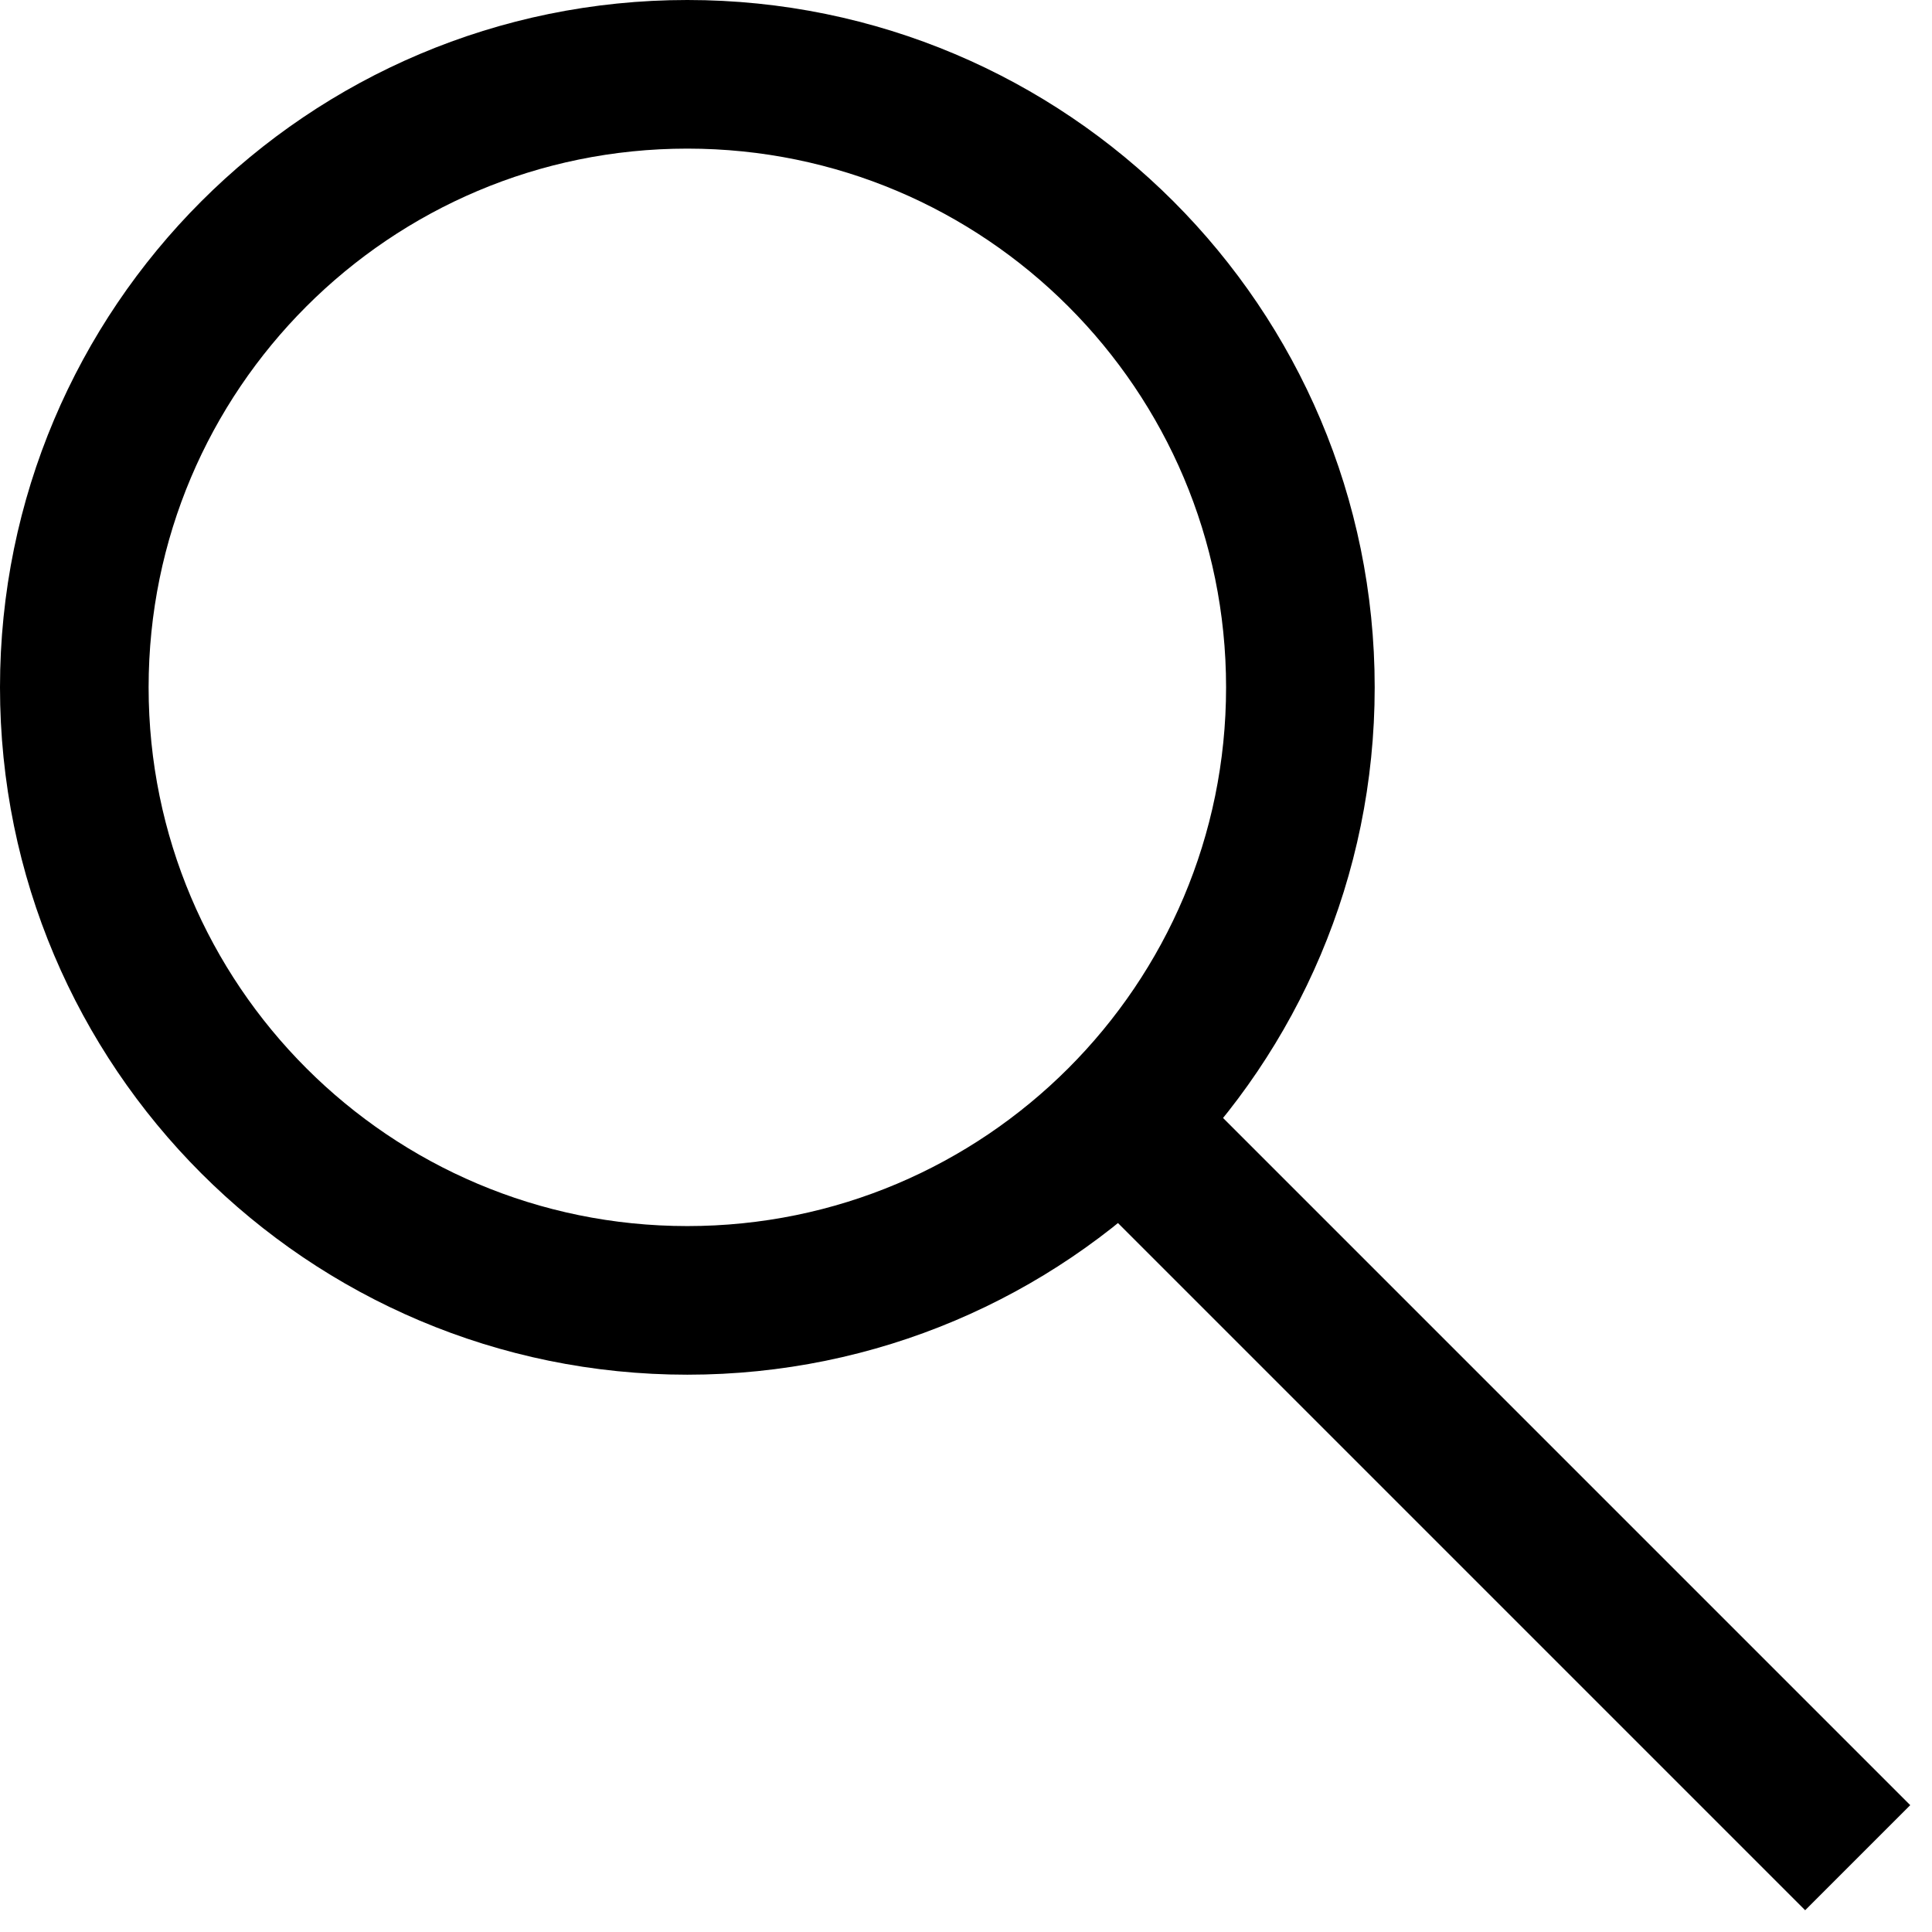
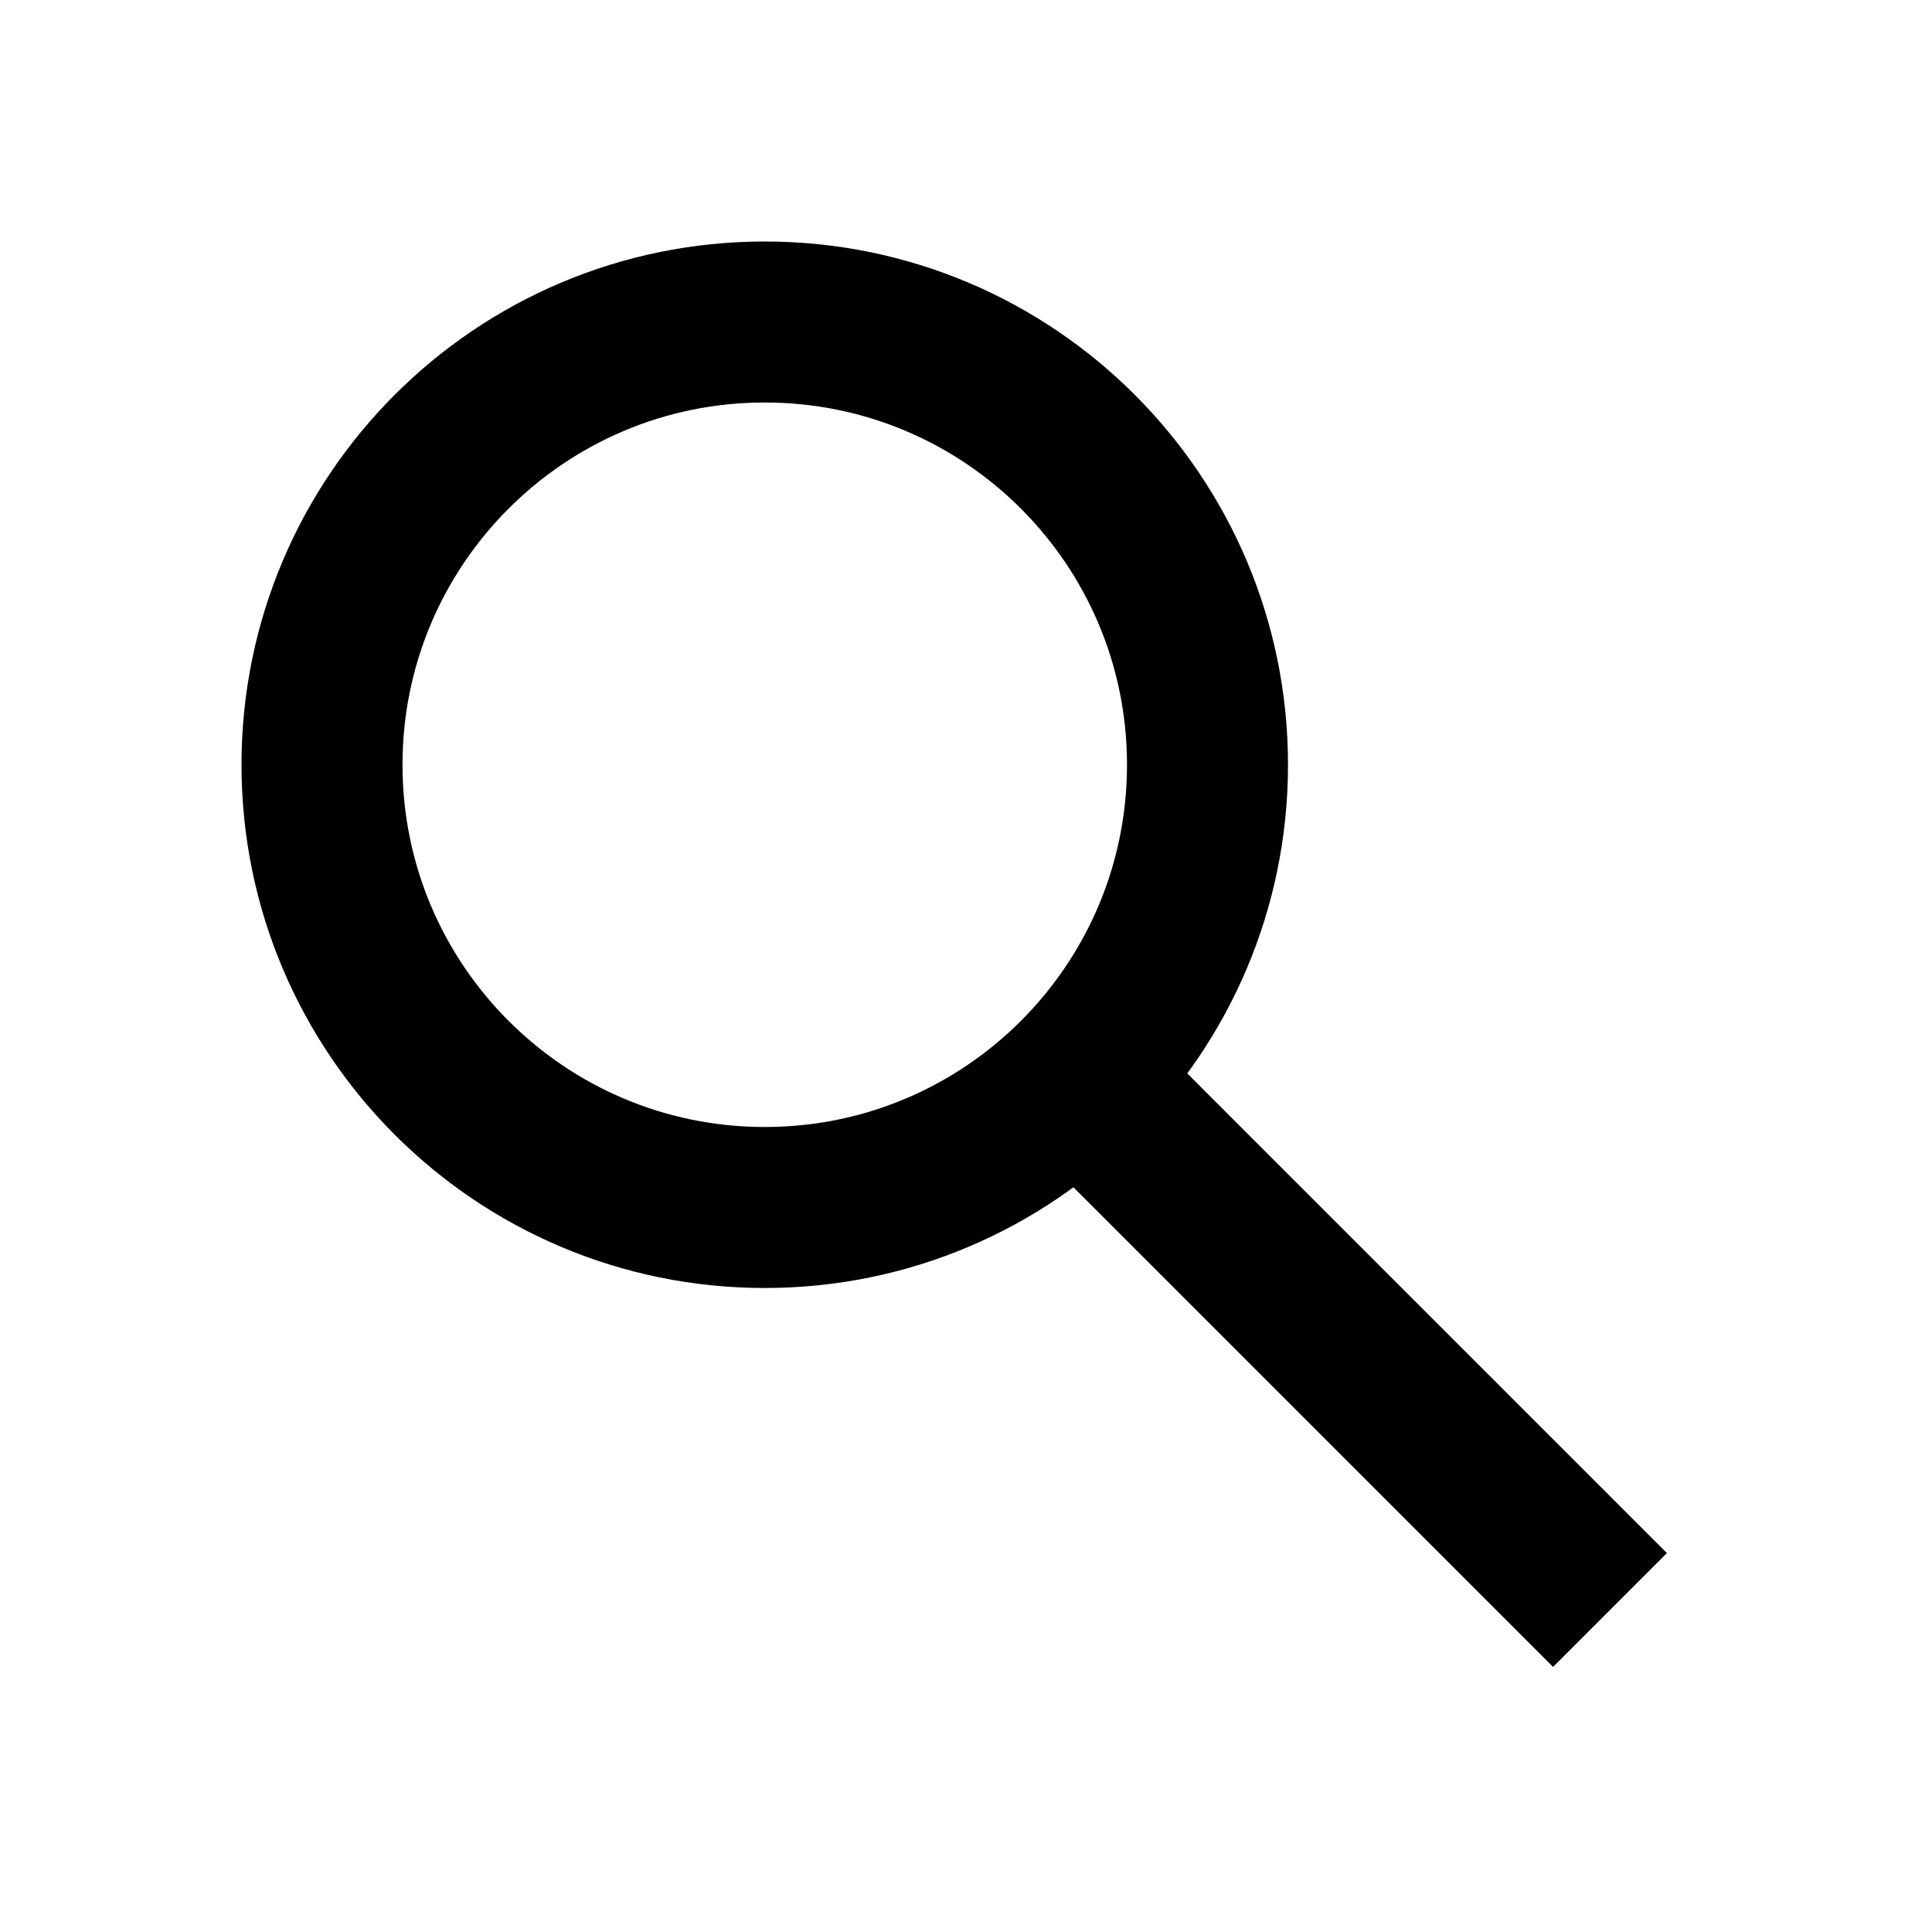
- <svg xmlns="http://www.w3.org/2000/svg" width="26" height="26" viewBox="0 0 26 26" fill="none">
-   <circle cx="9.25" cy="9.25" r="8.25" stroke="black" stroke-width="2" />
-   <path d="M15.25 15.25L25 25" stroke="black" stroke-width="2" />
+ <svg xmlns="http://www.w3.org/2000/svg" width="24" height="24" viewBox="0 0 24 24" fill="none">
+   <circle cx="9.5" cy="9.5" r="5.5" stroke="black" stroke-width="2" />
+   <path d="M13.5 13.5L20 20" stroke="black" stroke-width="2" />
</svg>
